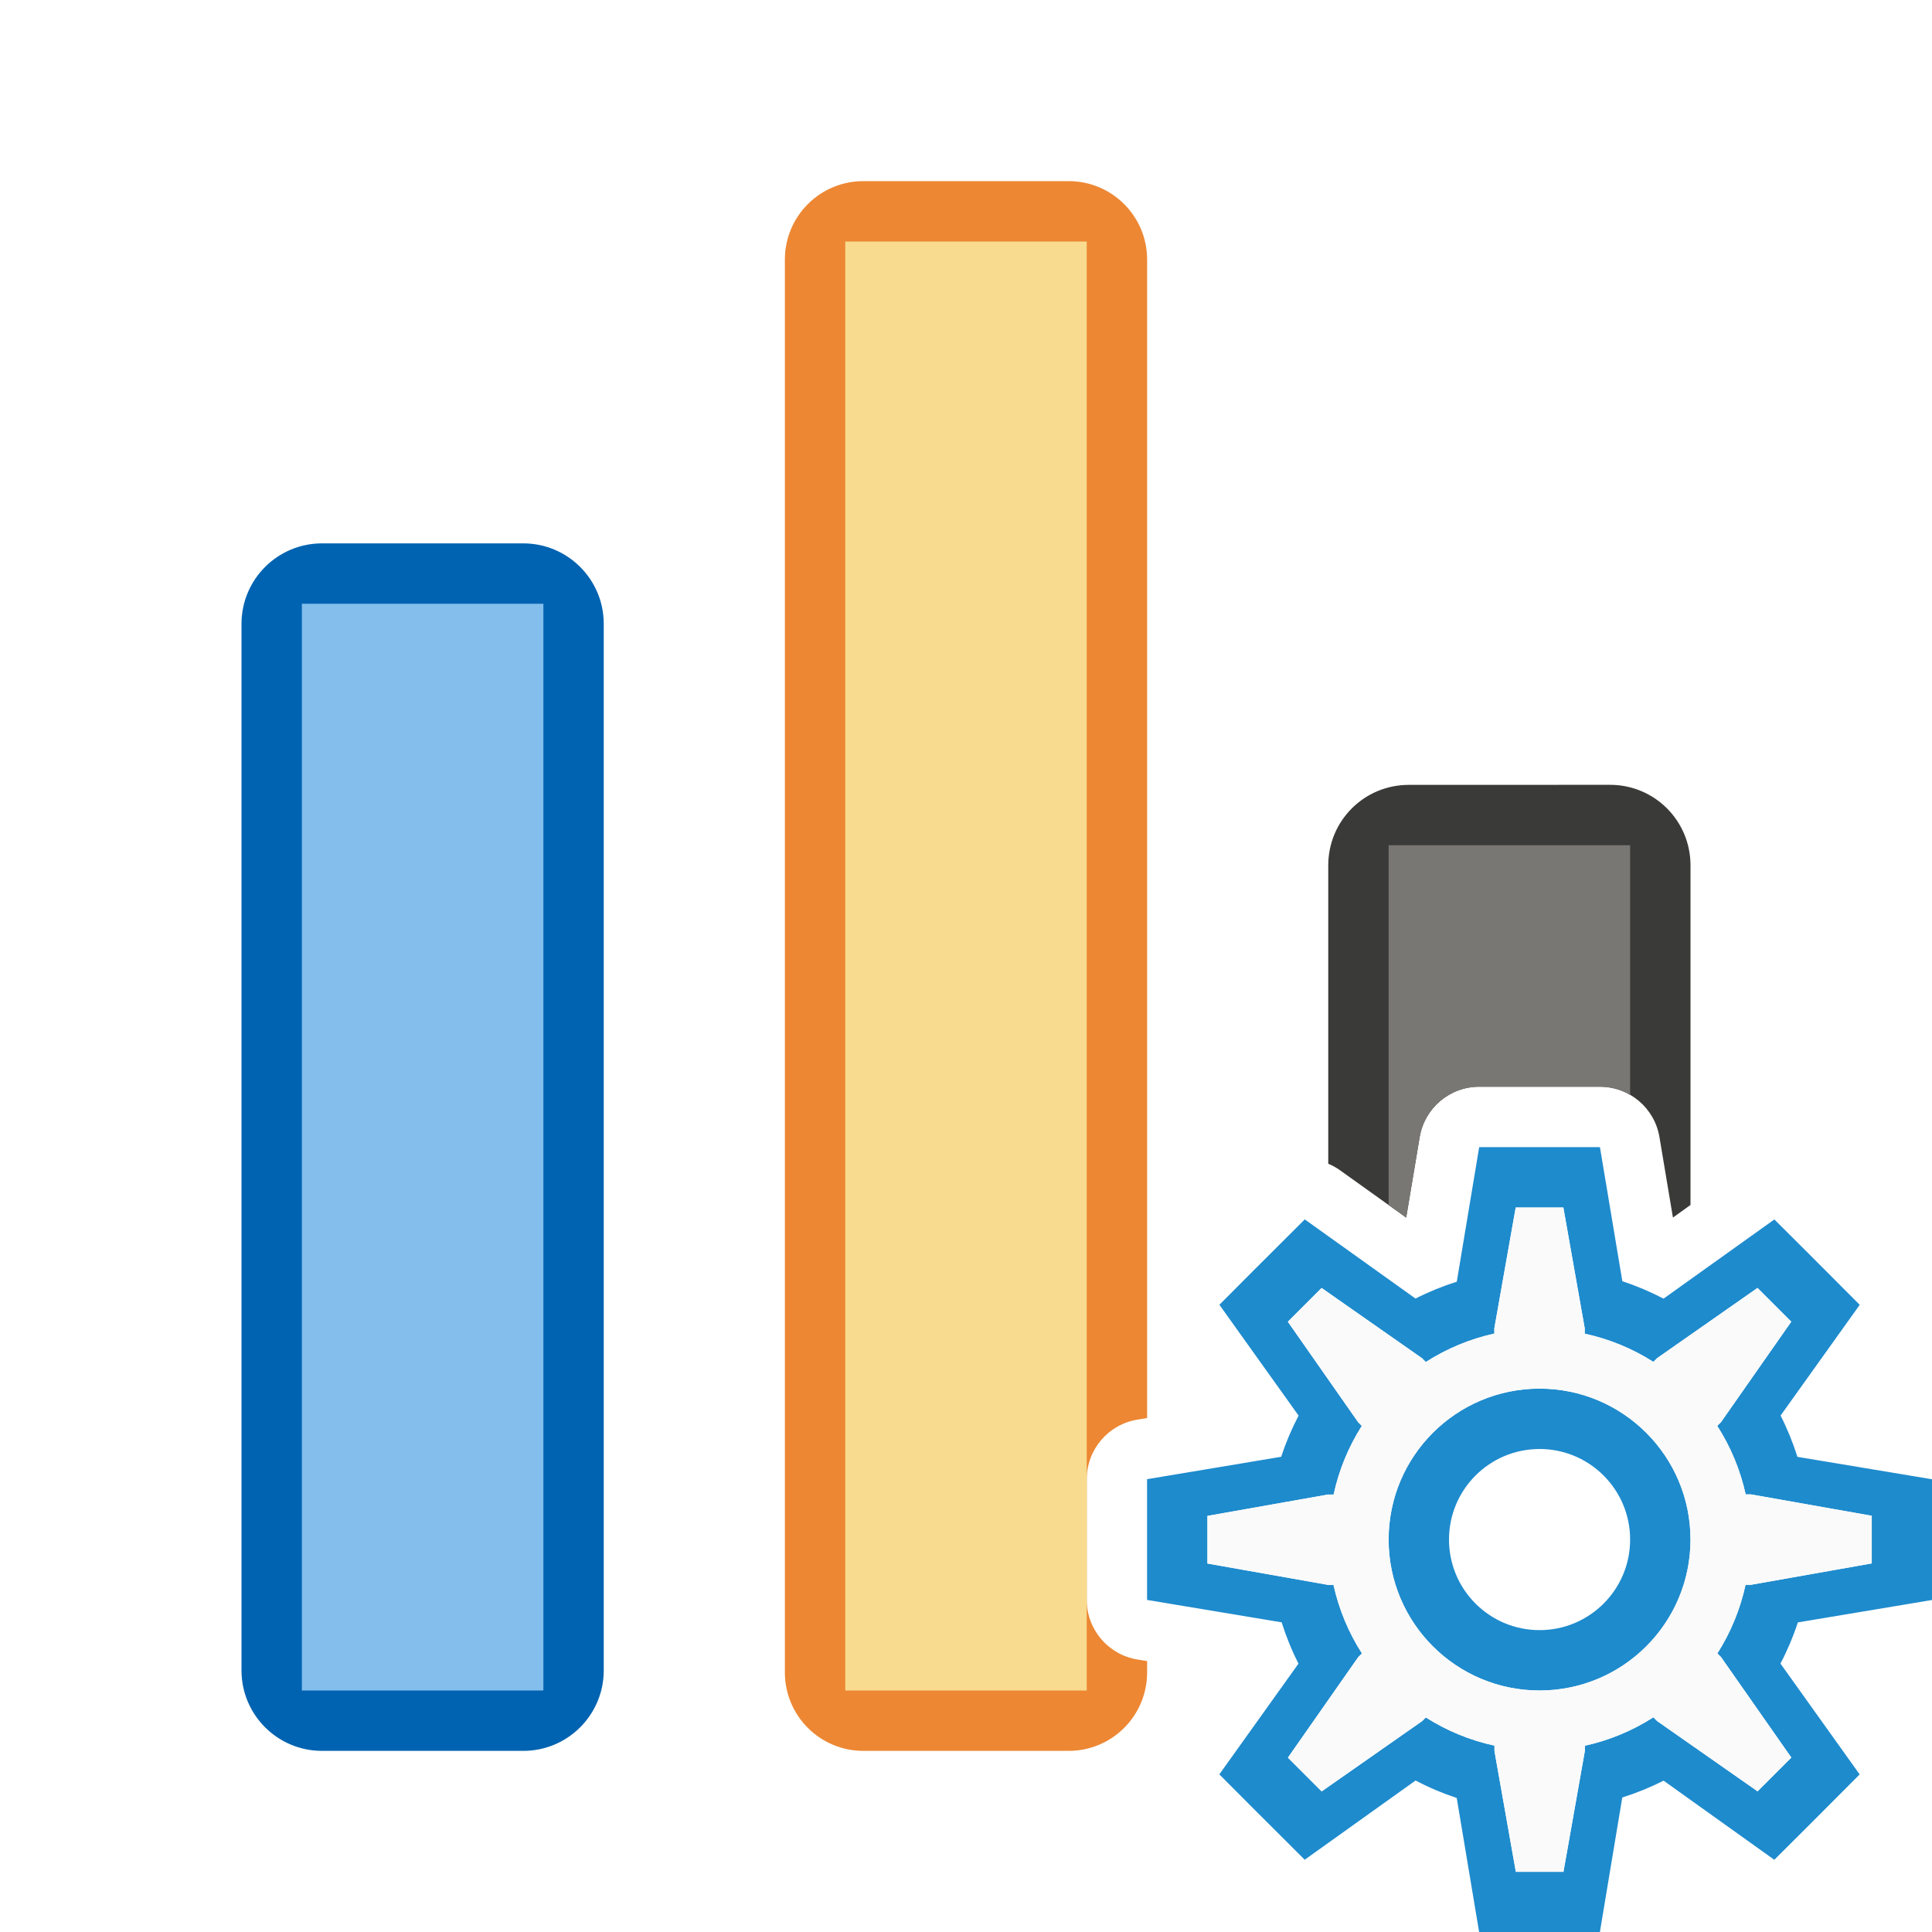
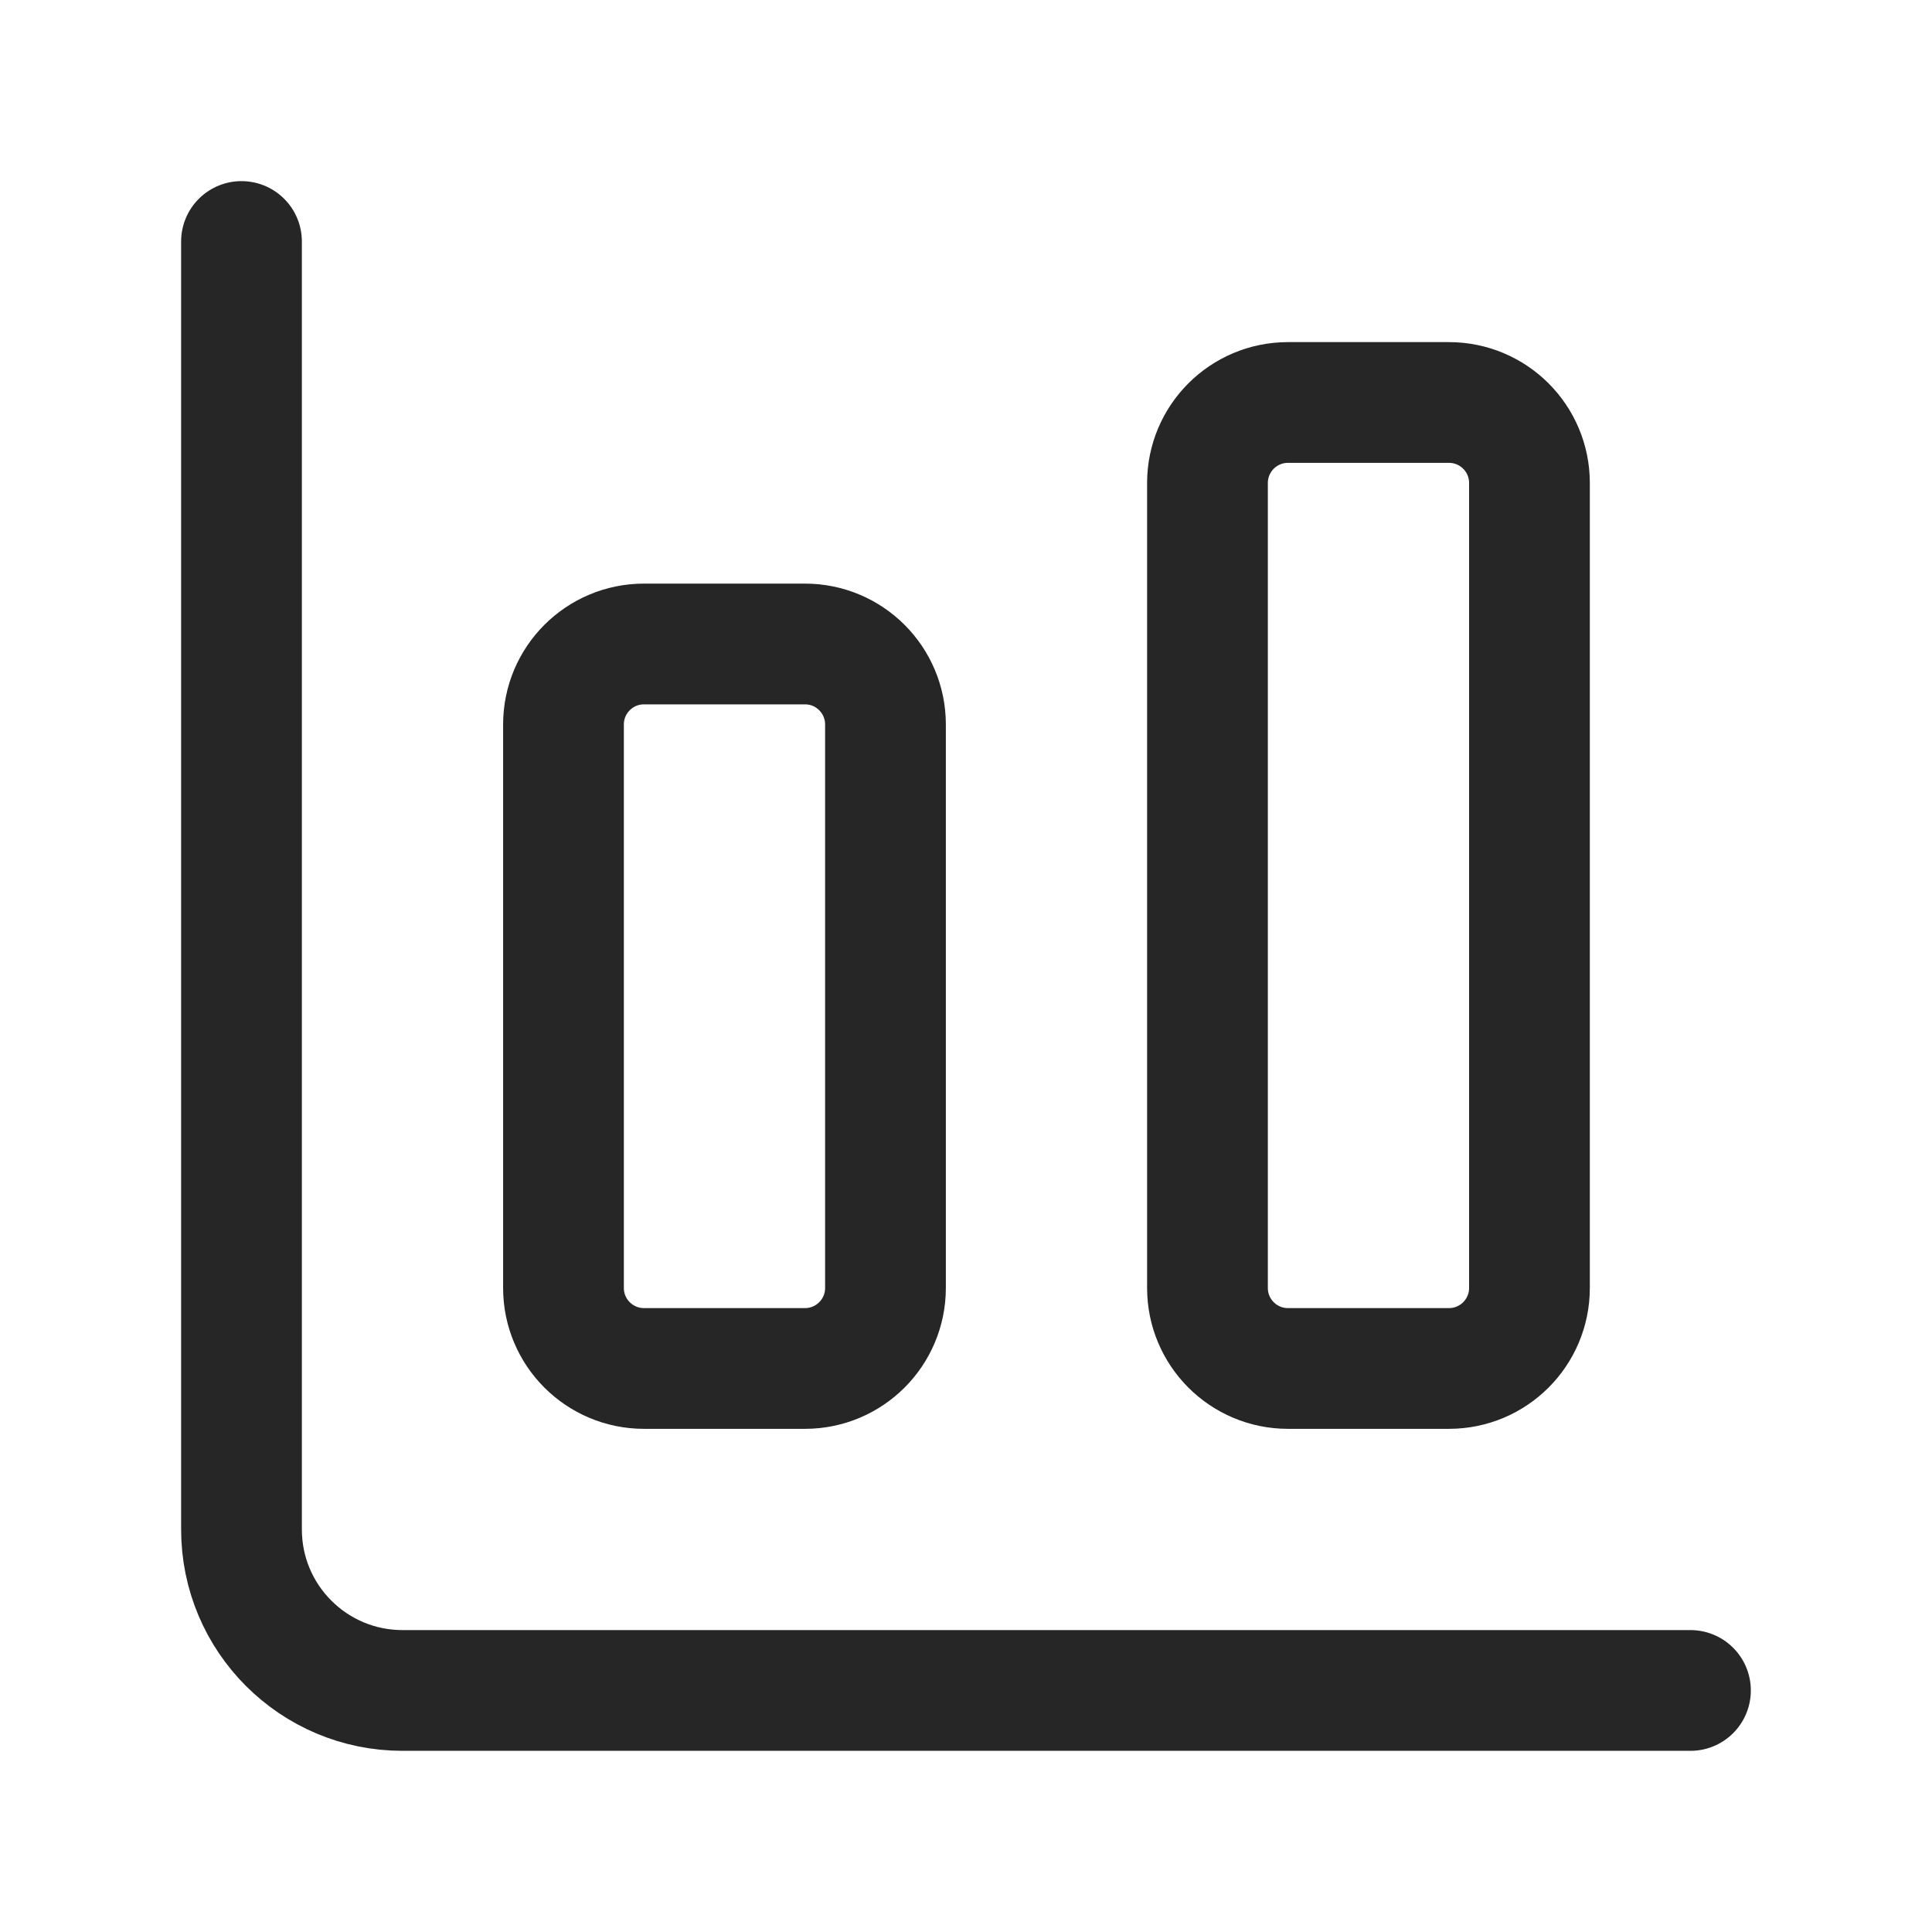
- <svg xmlns="http://www.w3.org/2000/svg" viewBox="0 0 32 32">
-   <rect fill="#0063b1" height="20" ry="1.333" width="6" x="4" y="9" />
-   <path d="m23.334 13c-.739 0-1.334.595-1.334 1.334v4.941a1 1 0 0 1 .193.107l1.098.785.223-1.332a1 1 0 0 1 .986-.836h1.217.783a1 1 0 0 1 .986.836l.223 1.332.291-.209v-5.625c0-.739-.595-1.334-1.334-1.334z" fill="#3a3a38" />
-   <path d="m14.301 3c-.72 0-1.301.581-1.301 1.301v23.398c0 .72.581 1.301 1.301 1.301h3.398c.72 0 1.301-.581 1.301-1.301v-.186l-.164-.027a1 1 0 0 1 -.836-.986v-.783-1.217a1 1 0 0 1 .836-.986l.164-.027v-19.186c0-.72-.581-1.301-1.301-1.301z" fill="#ed8733" />
-   <path d="m5 10h4v18h-4z" fill="#83beec" stroke-width="1.359" />
-   <path d="m14 4v24h4v-1.5-.783-1.217a1 1 0 0 1 0-.006v-20.494z" fill="#f8db8f" />
-   <path d="m23 14v5.959l.291.209.223-1.332a1 1 0 0 1 .986-.836h1.217.783a1 1 0 0 1 .5.135v-4.135z" fill="#797774" />
-   <path d="m24.5 19-.371 2.229a4.5 4.5 0 0 0 -.684.279l-1.834-1.311-.861.859-.553.555 1.312 1.836a4.5 4.5 0 0 0 -.289.682l-2.221.371v1.217.783l2.229.371a4.5 4.5 0 0 0 .279.684l-1.311 1.834.553.555.861.859 1.836-1.312a4.5 4.5 0 0 0 .682.289l.371 2.221h1.217.783l.371-2.229a4.5 4.5 0 0 0 .684-.279l1.834 1.311.555-.553.859-.861-1.312-1.836a4.5 4.5 0 0 0 .289-.682l2.221-.371v-.783-1.217l-2.229-.371a4.5 4.5 0 0 0 -.279-.684l1.311-1.834-.859-.861-.555-.553-1.836 1.312a4.5 4.5 0 0 0 -.682-.289l-.371-2.221h-.783zm.605 1h.789l.354 2v.09a3.5 3.5 0 0 1 1.137.467l.061-.061 1.664-1.164.559.559-1.164 1.664-.062.062a3.5 3.5 0 0 1 .471 1.135h.088l2 .354v.789l-2 .354h-.09a3.5 3.5 0 0 1 -.467 1.137l.061.061 1.164 1.664-.559.559-1.664-1.164-.062-.062a3.5 3.5 0 0 1 -1.135.471v.088l-.354 2h-.789l-.354-2v-.09a3.5 3.5 0 0 1 -1.137-.467l-.061.061-1.664 1.164-.559-.559 1.164-1.664.062-.062a3.5 3.5 0 0 1 -.471-1.135h-.088l-2-.354v-.789l2-.354h.09a3.5 3.5 0 0 1 .467-1.137l-.061-.061-1.164-1.664.559-.559 1.664 1.164.062.062a3.5 3.5 0 0 1 1.135-.471v-.088zm.395 3a2.5 2.5 0 0 0 -2.5 2.5 2.5 2.5 0 0 0 2.5 2.5 2.5 2.5 0 0 0 2.5-2.5 2.5 2.5 0 0 0 -2.5-2.5zm0 1a1.5 1.5 0 0 1 1.5 1.5 1.5 1.5 0 0 1 -1.5 1.5 1.5 1.5 0 0 1 -1.5-1.5 1.5 1.5 0 0 1 1.5-1.5z" fill="#1e8bcd" />
-   <path d="m25.105 20h.789l.354 2v.09c.403.087.788.245 1.137.467l.061-.061 1.664-1.164.559.559-1.164 1.664-.062.062c.223.348.382.732.471 1.135h.088l2 .354v.789l-2 .354h-.09c-.087.403-.245.788-.467 1.137l.061.061 1.164 1.664-.559.559-1.664-1.164-.062-.062c-.348.223-.732.382-1.135.471v.088l-.354 2h-.789l-.354-2v-.09c-.403-.087-.788-.245-1.137-.467l-.061.061-1.664 1.164-.559-.559 1.164-1.664.062-.062c-.223-.348-.382-.732-.471-1.135h-.088l-2-.354v-.789l2-.354h.09c.087-.403.245-.788.467-1.137l-.061-.061-1.164-1.664.559-.559 1.664 1.164.062.062c.348-.223.732-.382 1.135-.471v-.088zm.395 3c-1.381 0-2.5 1.119-2.5 2.5s1.119 2.5 2.5 2.5 2.5-1.119 2.5-2.5-1.119-2.5-2.5-2.5z" fill="#fafafa" />
+ <svg xmlns="http://www.w3.org/2000/svg" width="32" height="32" viewBox="0 0 32 32">
+   <g transform="translate(0 0) scale(1.3333)" fill="none" stroke="#262626" stroke-width="1.5" stroke-linecap="round" stroke-linejoin="round">
+     <path d="M3 3v16a2 2 0 0 0 2 2h16" />
+     <rect x="15" y="5" width="4" height="12" rx="1" />
+     <rect x="7" y="8" width="4" height="9" rx="1" />
+   </g>
</svg>
